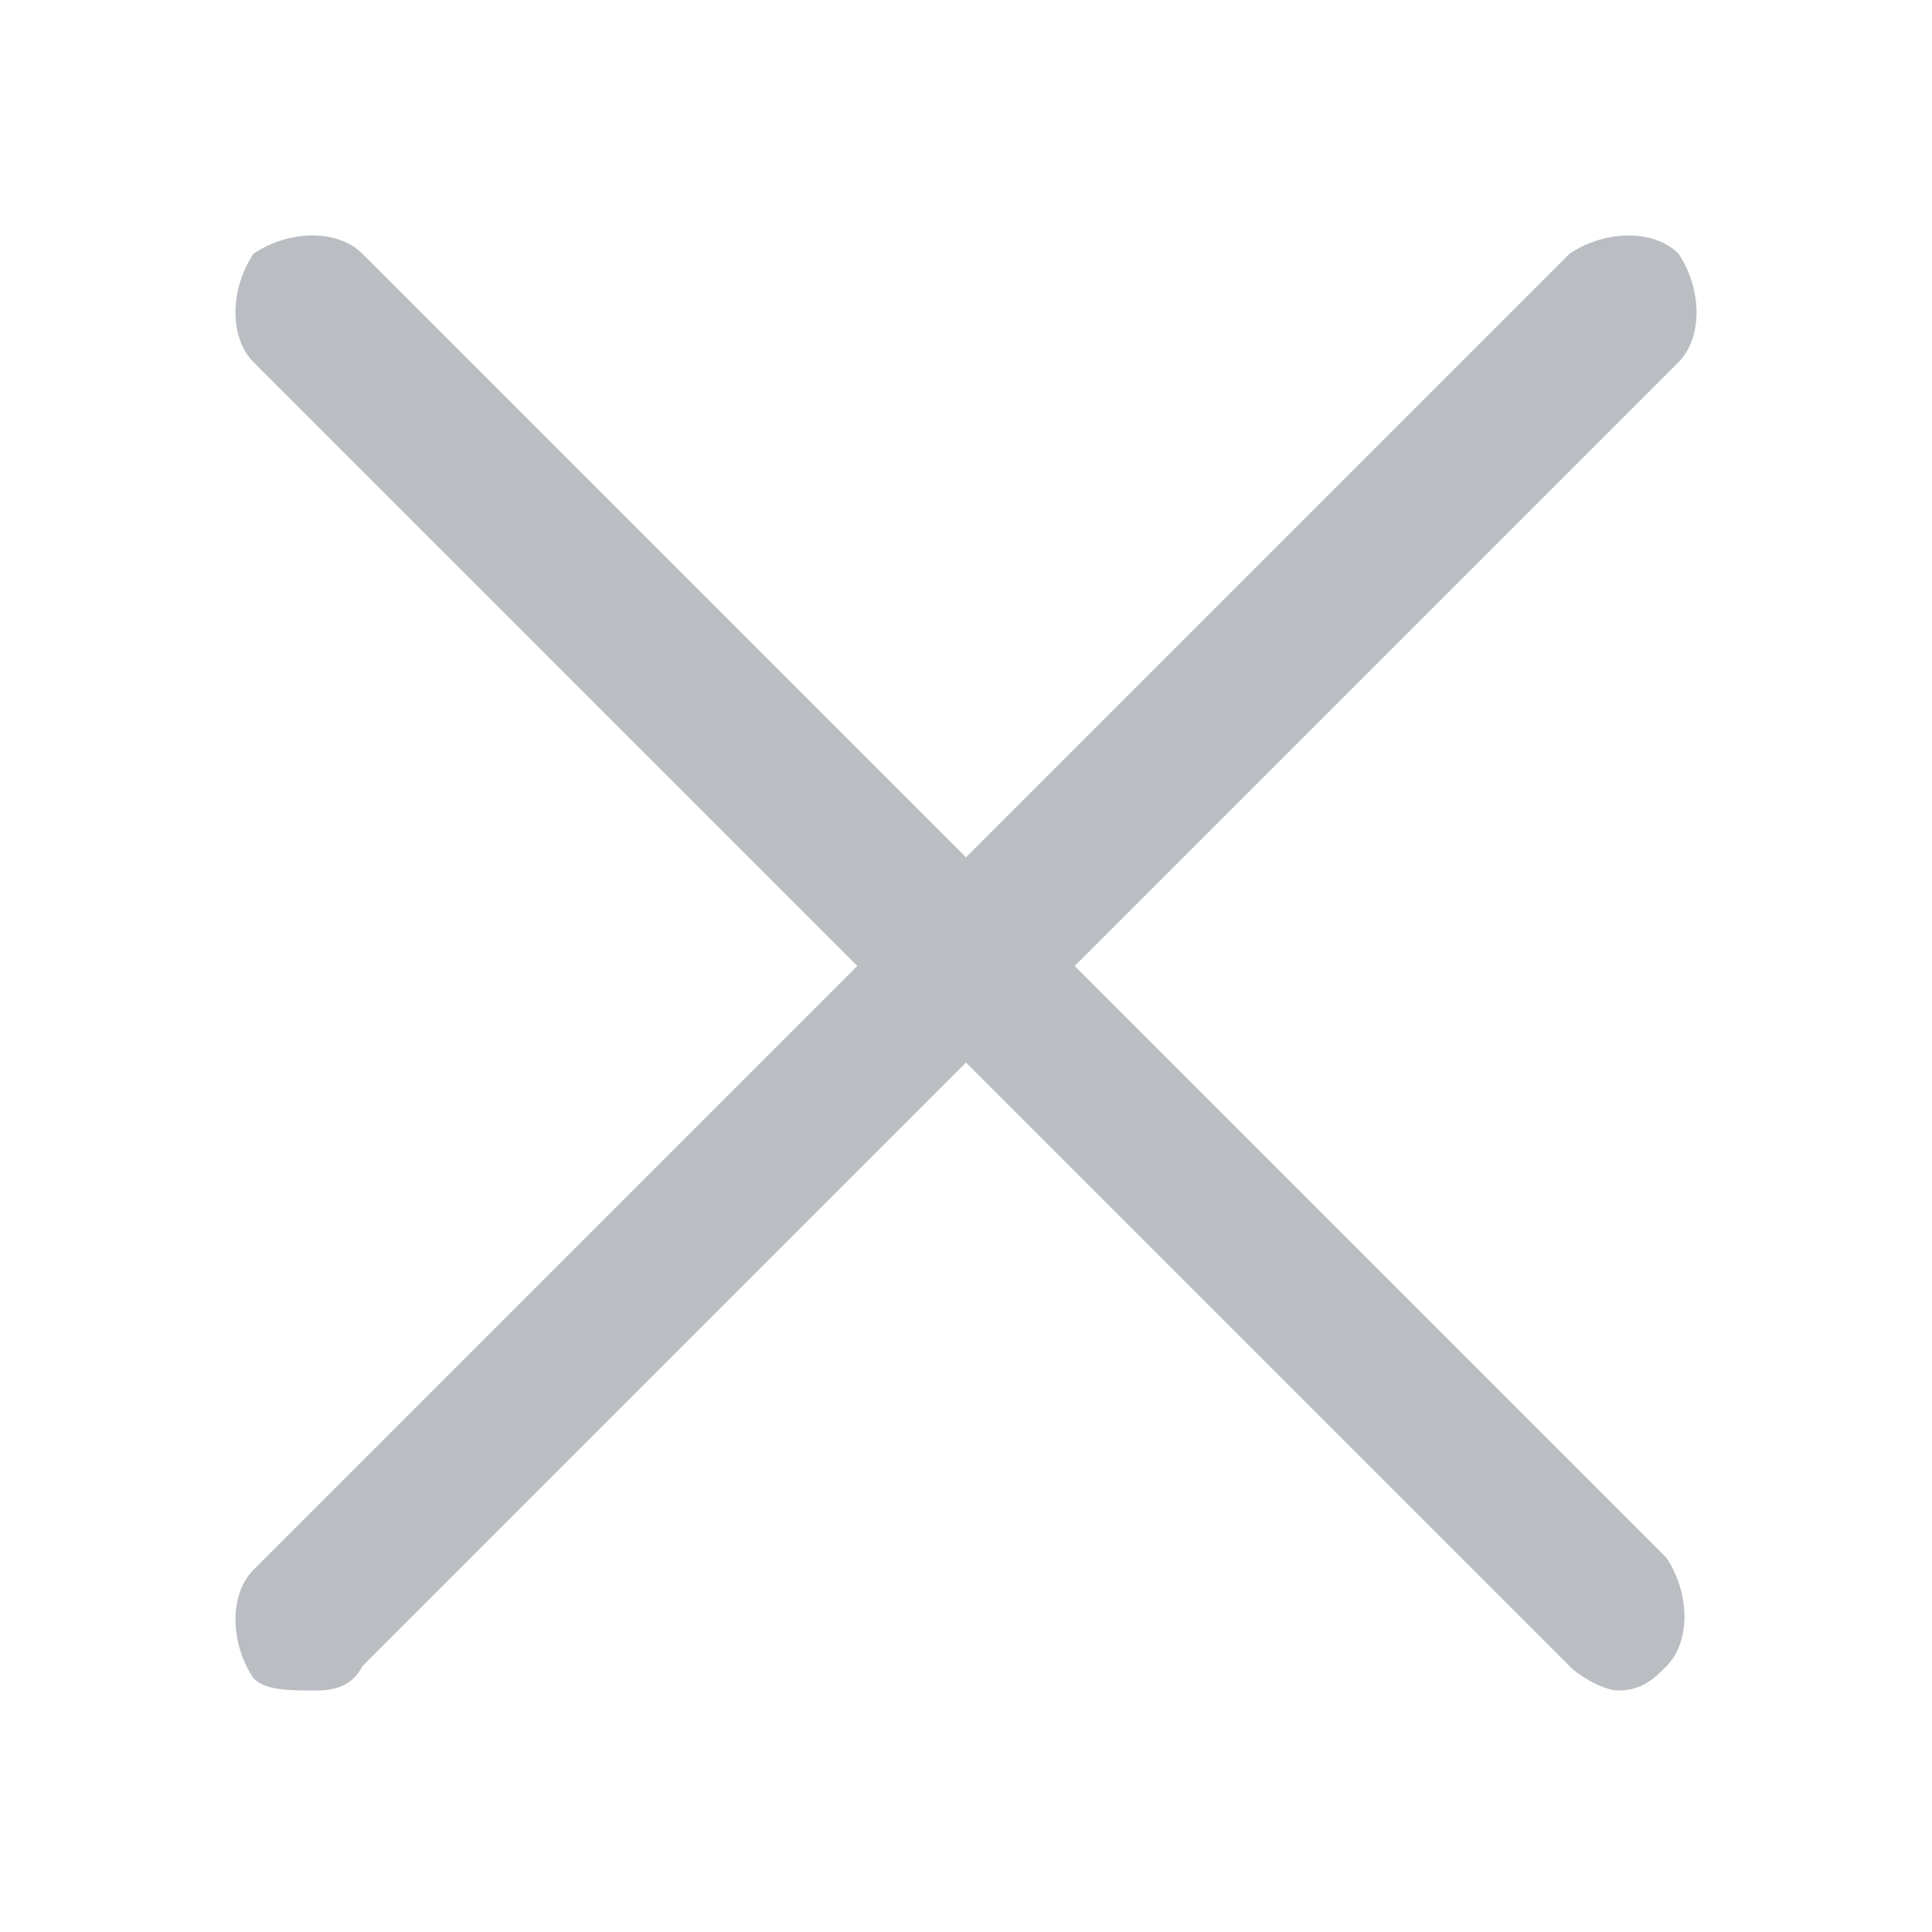
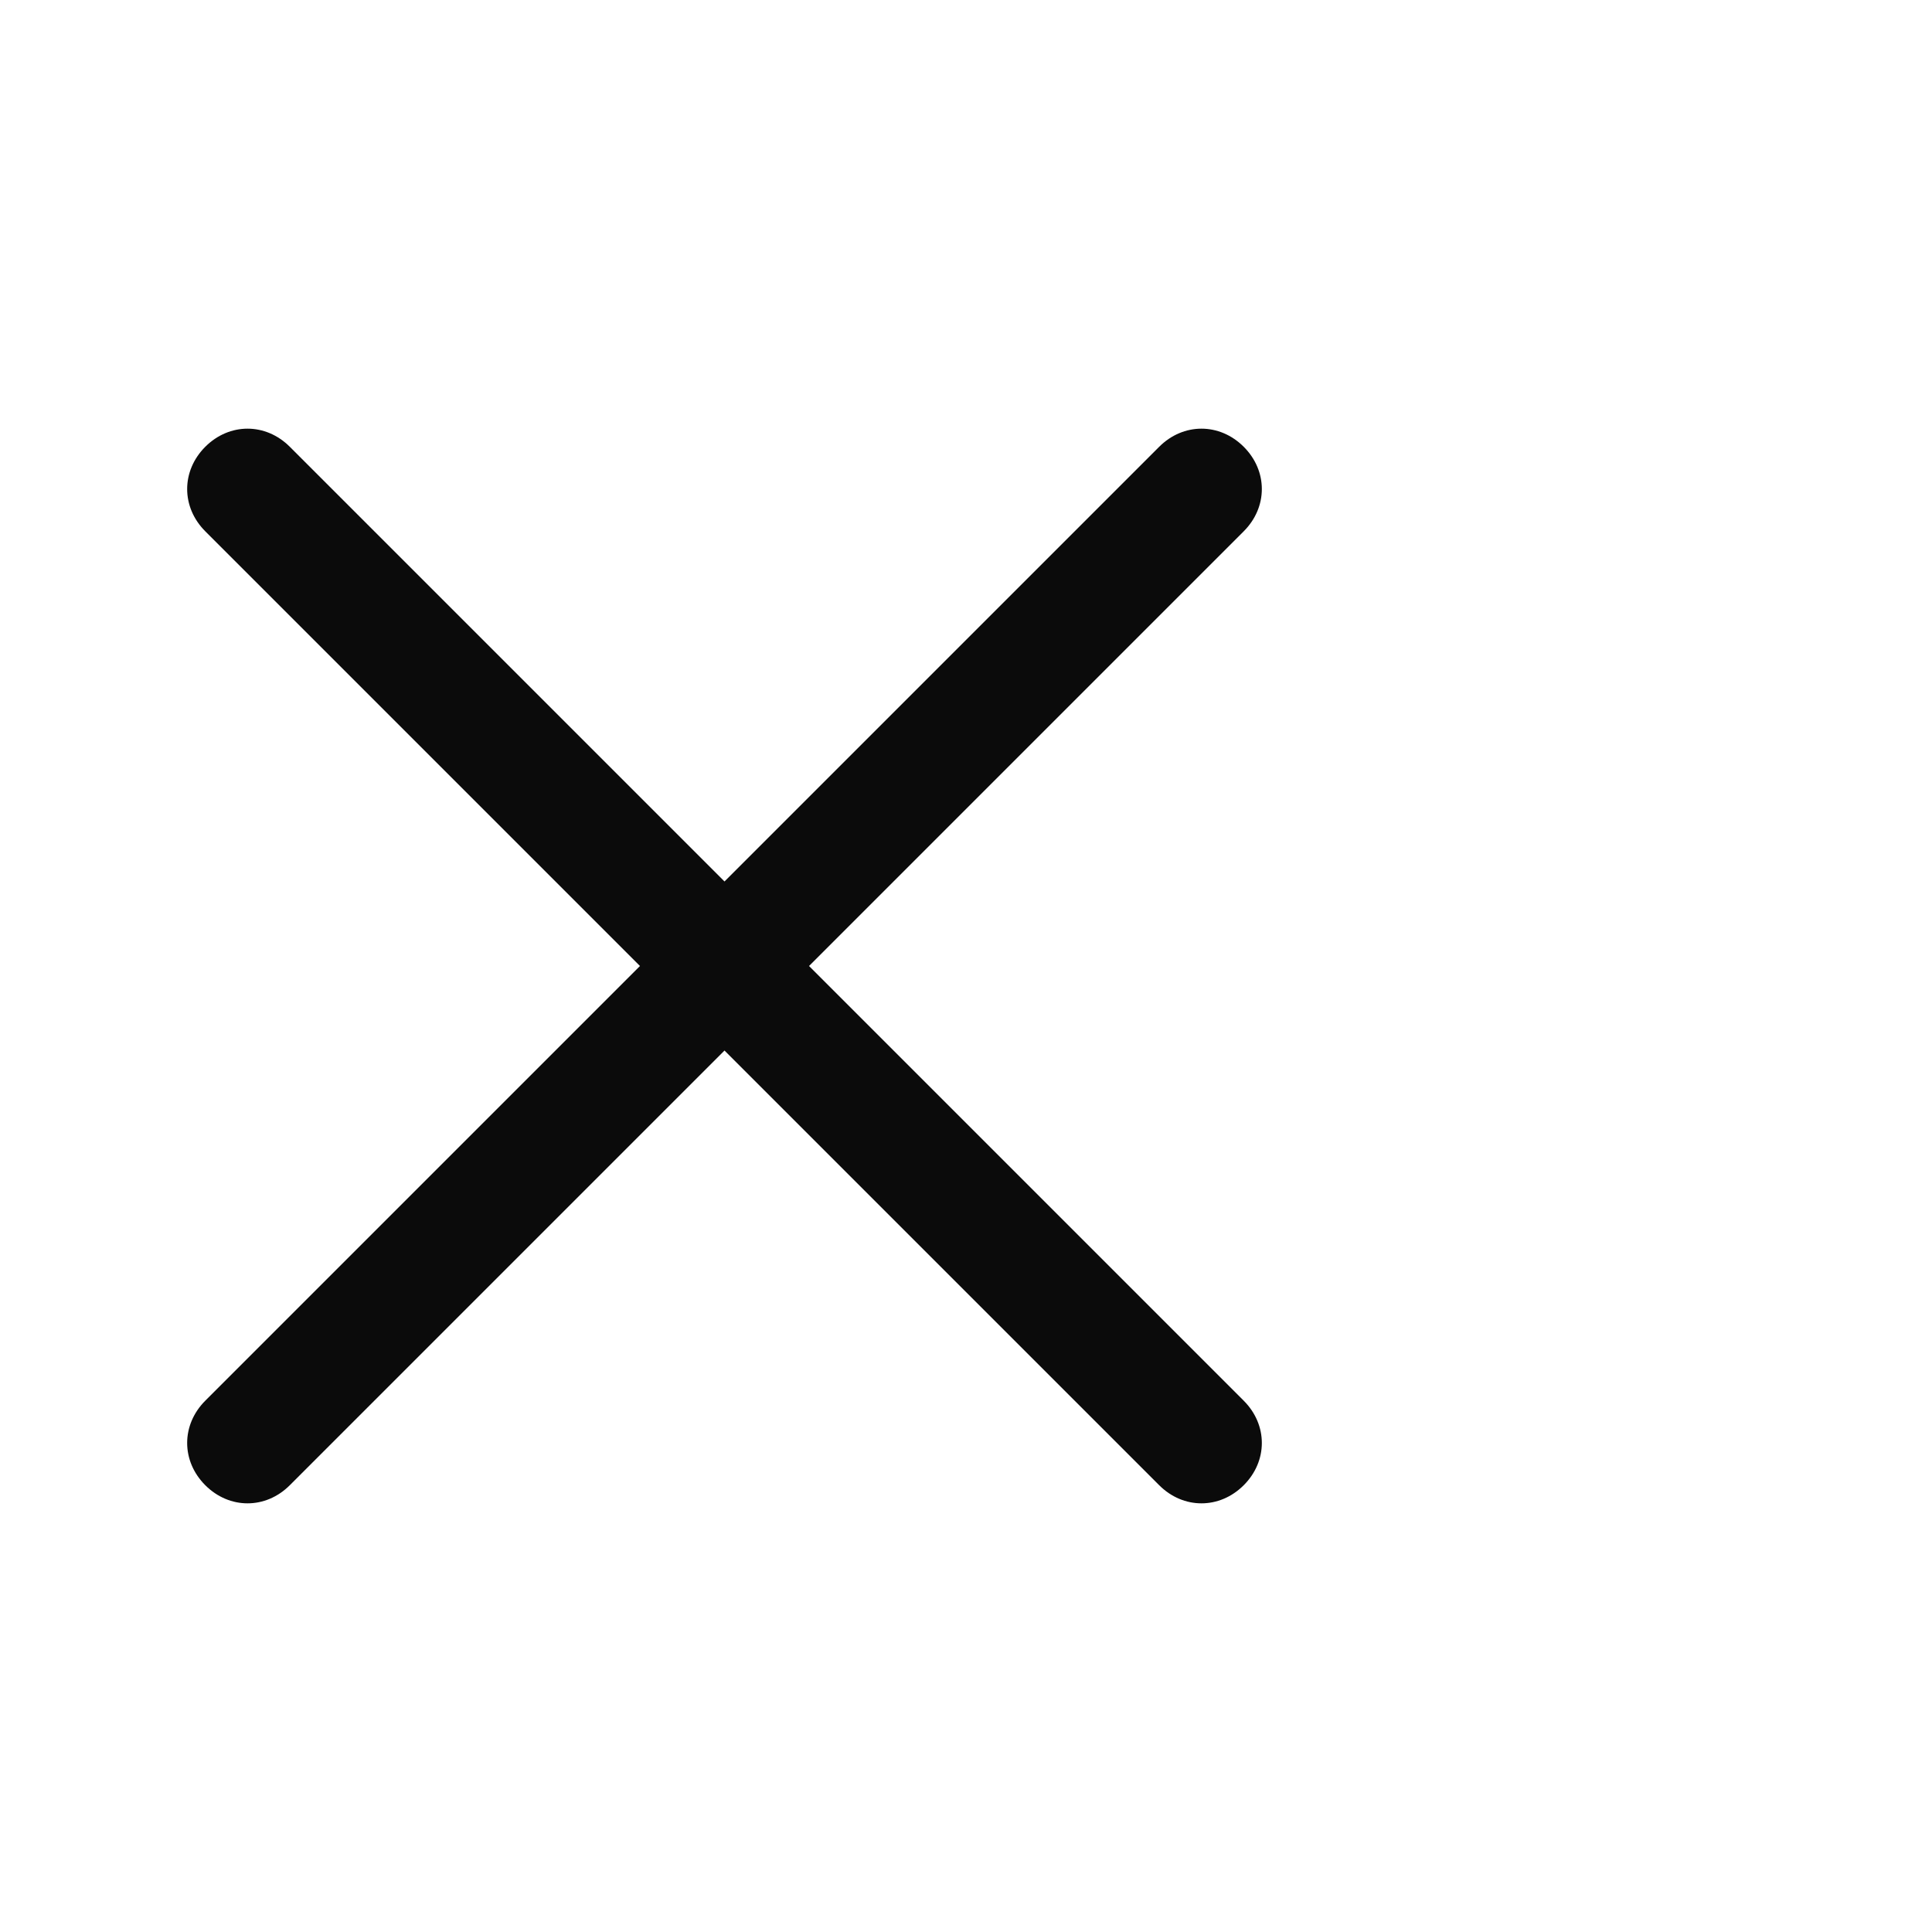
- <svg xmlns="http://www.w3.org/2000/svg" viewBox="0 0 16 16" fill="#babec3">
-   <path d="M8.9 8l5-5c.2-.2.2-.6 0-.9-.2-.2-.6-.2-.9 0l-5 5-5-5c-.2-.2-.6-.2-.9 0-.2.3-.2.7 0 .9l5 5-5 5c-.2.2-.2.6 0 .9.1.1.3.1.5.1.1 0 .3 0 .4-.2l5-5 5 5c.1.1.3.2.4.2.2 0 .3-.1.4-.2.2-.2.2-.6 0-.9L8.9 8z" />
+ <svg xmlns="http://www.w3.org/2000/svg" width="16" height="16" viewBox="0 0 16 16" fill="#0b0b0b">
+   <path d="M6.7 8l3.6-3.6c.2-.2.2-.5 0-.7-.2-.2-.5-.2-.7 0L6 7.3 2.4 3.7c-.2-.2-.5-.2-.7 0-.2.2-.2.5 0 .7L5.3 8l-3.6 3.6c-.2.2-.2.5 0 .7.2.2.5.2.7 0L6 8.7l3.6 3.6c.2.2.5.2.7 0 .2-.2.2-.5 0-.7L6.7 8z" />
</svg>
